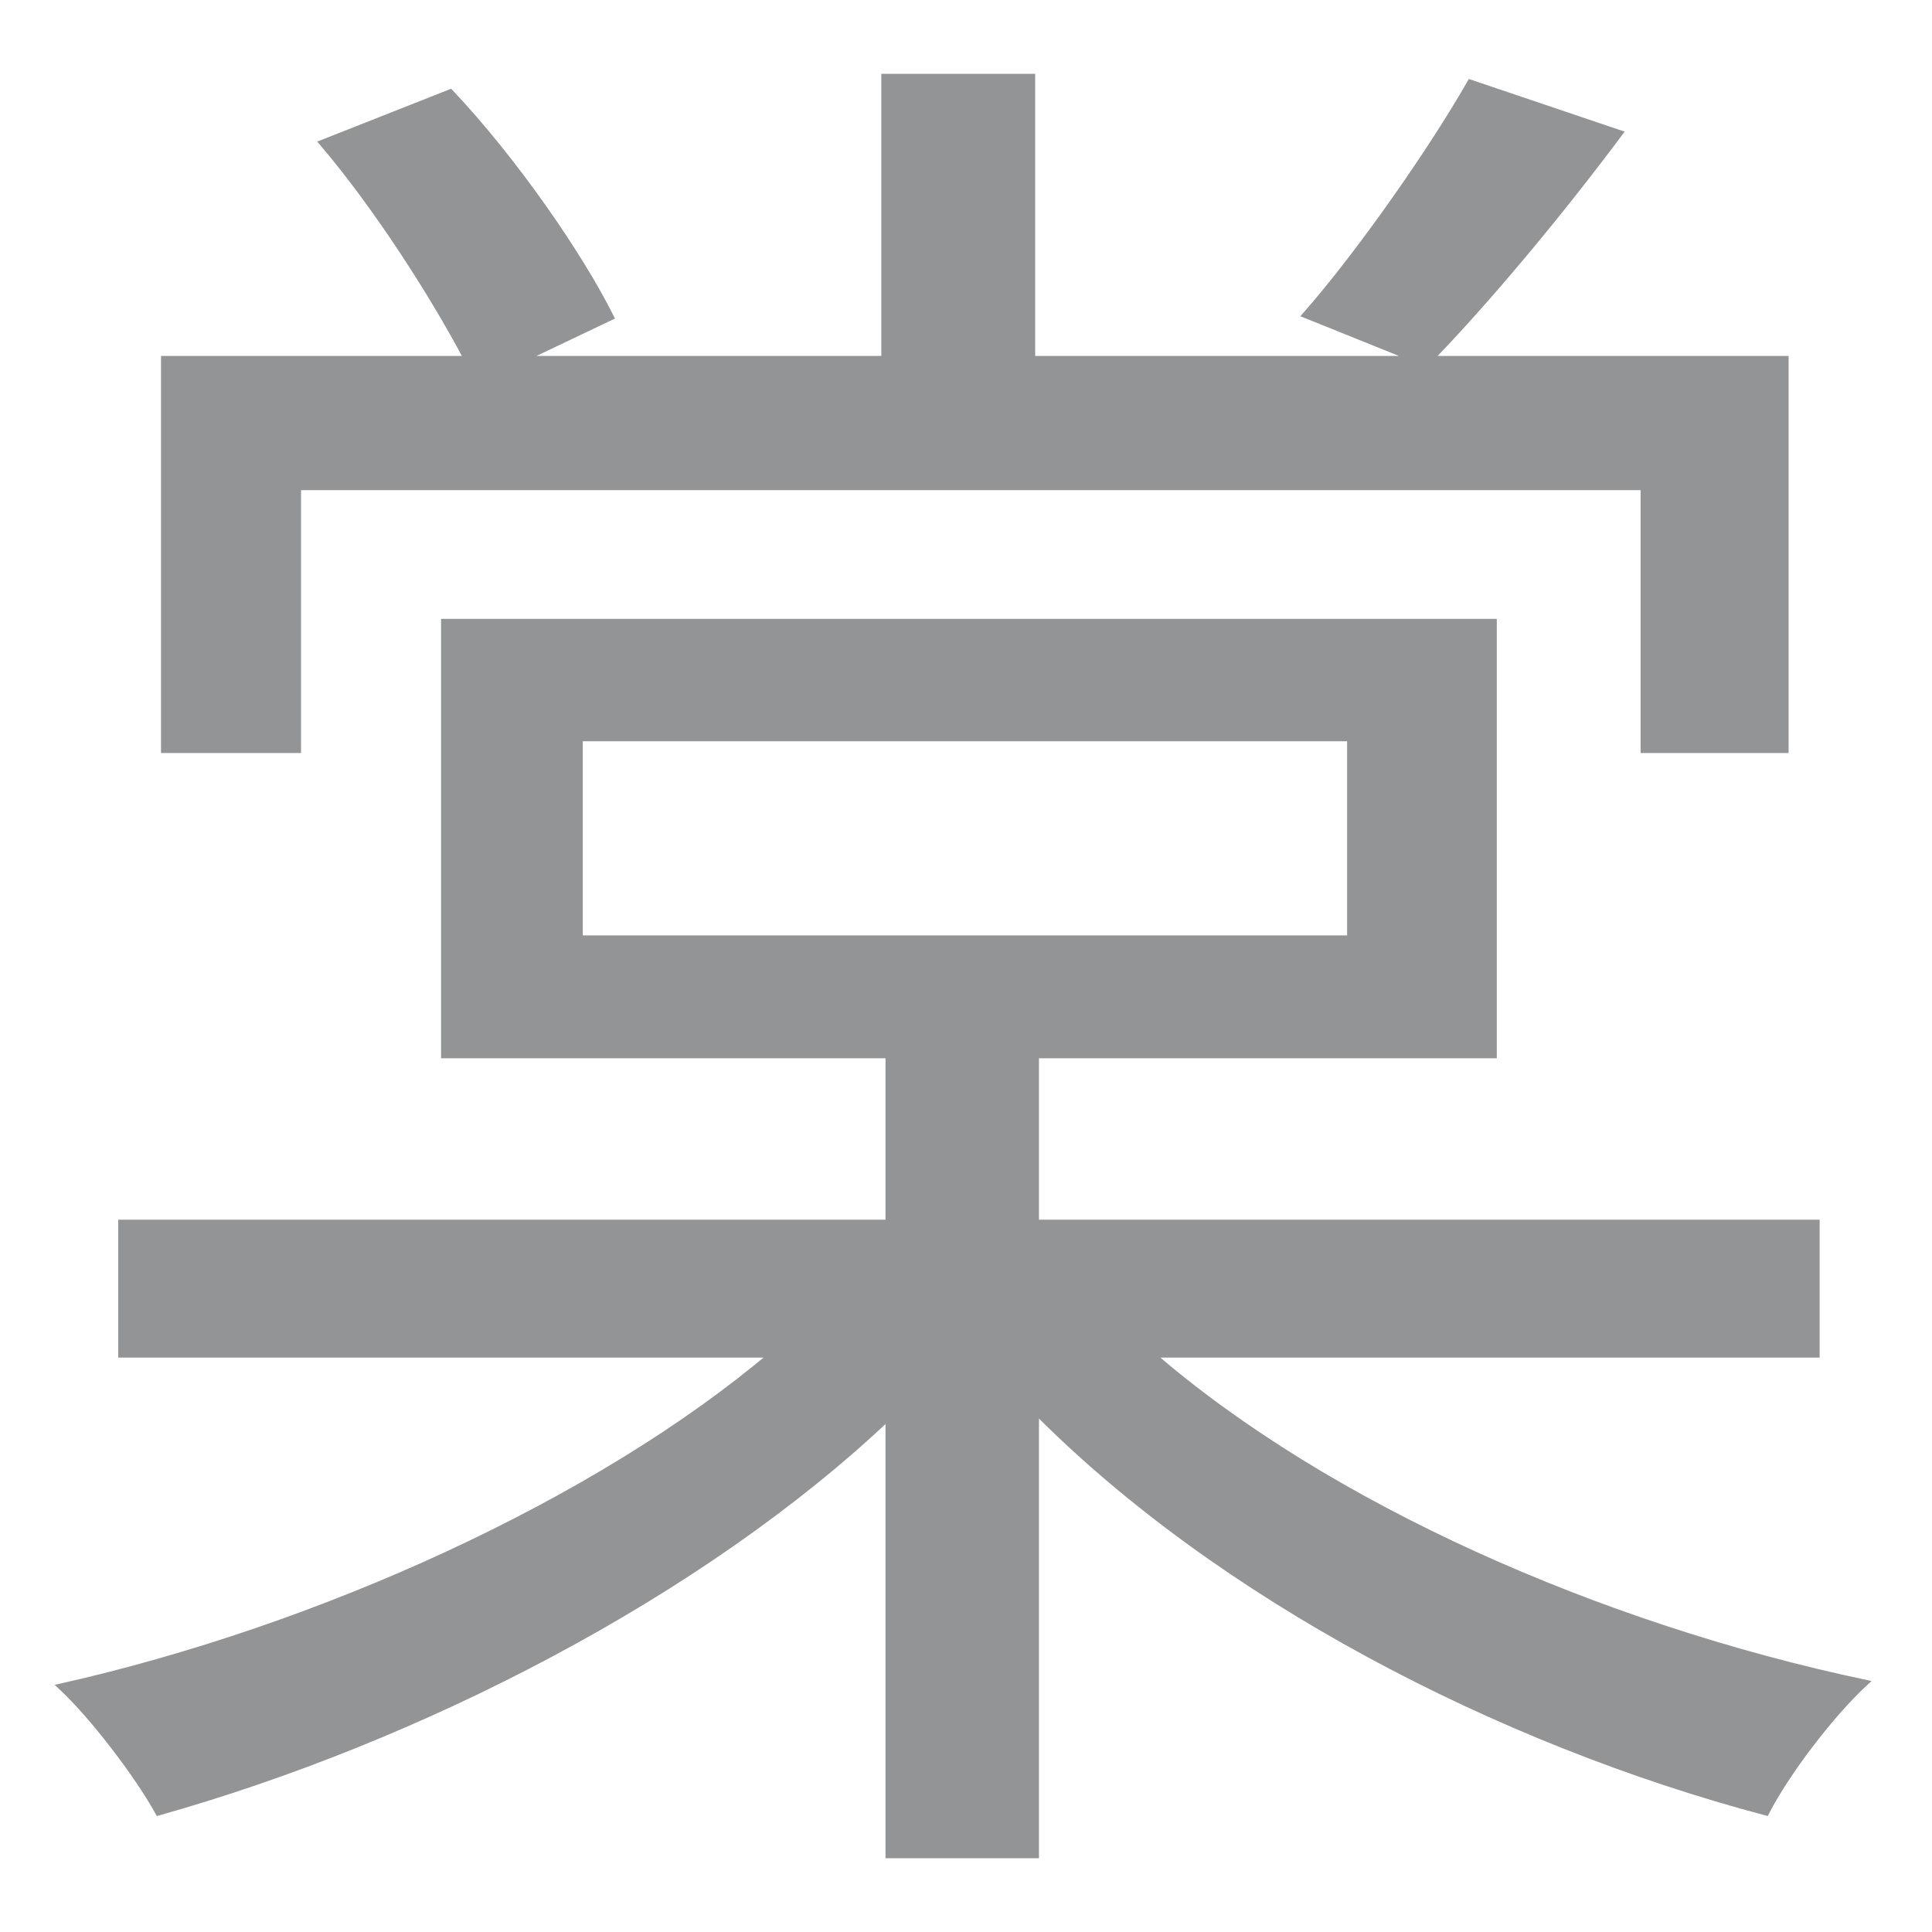
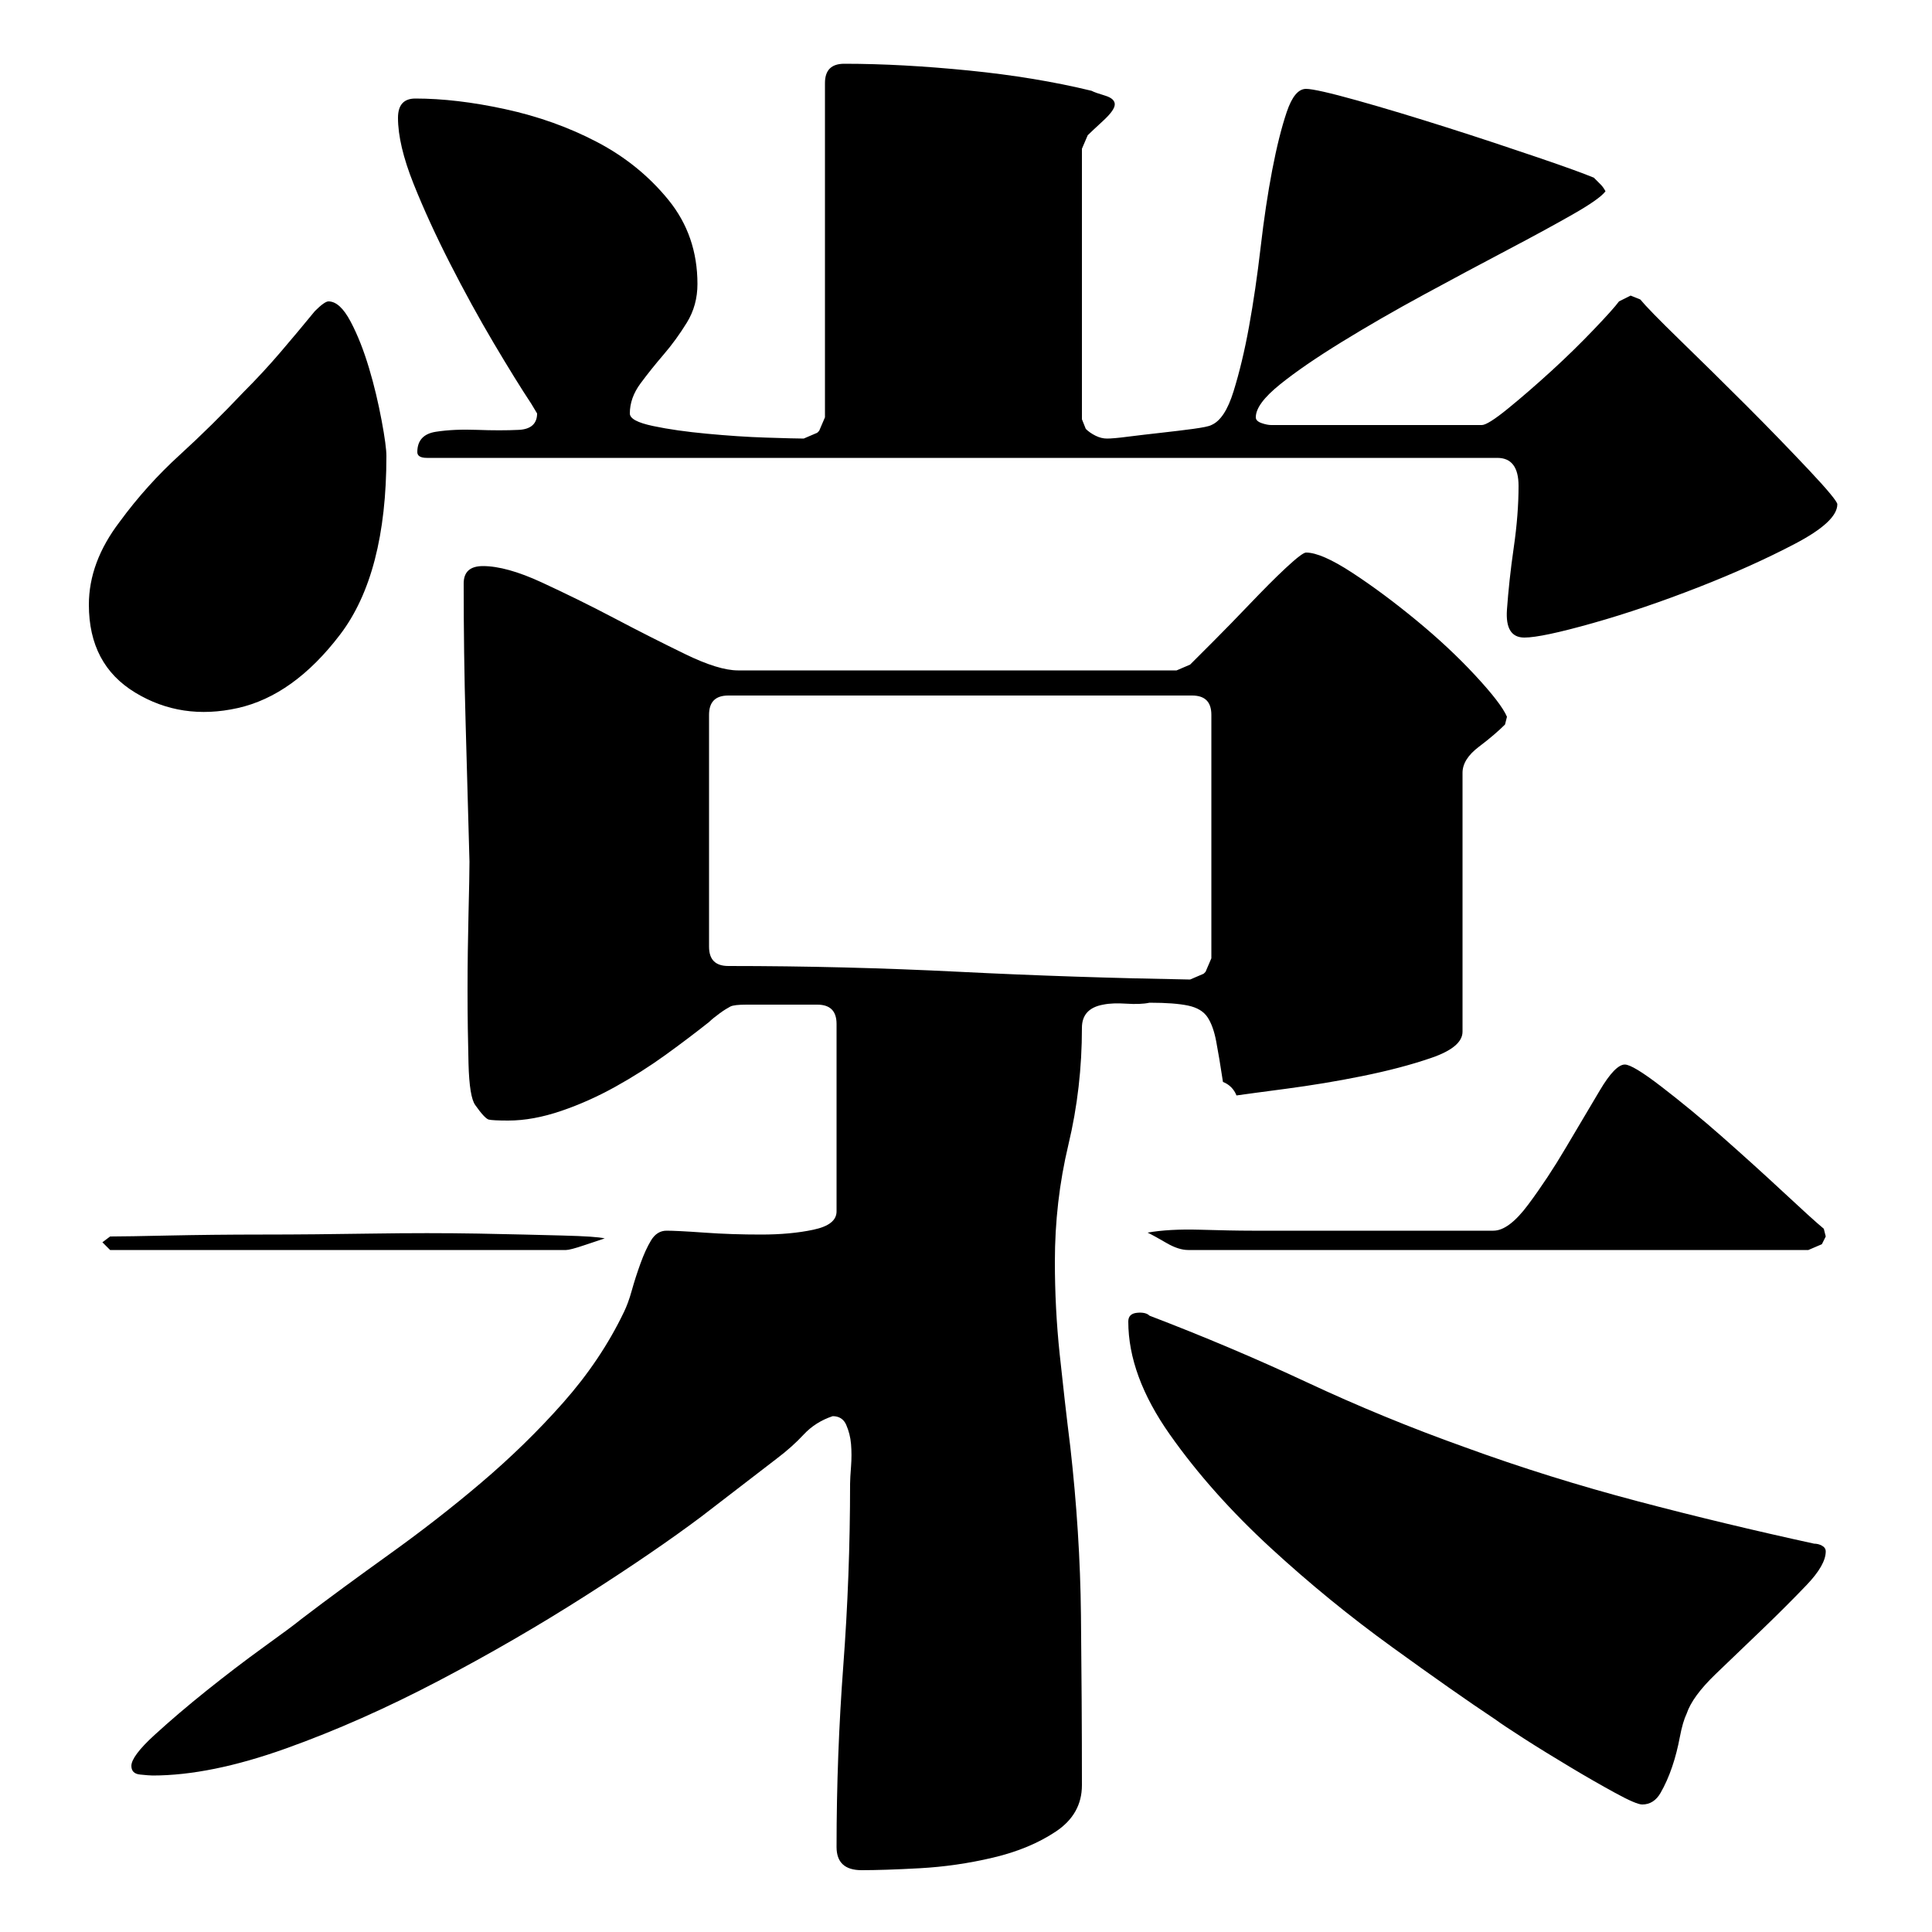
- <svg xmlns="http://www.w3.org/2000/svg" id="圖層_1" data-name="圖層 1" viewBox="0 0 72 72">
-   <defs>
-     <style>.cls-1{font-size:72px;fill:#939496;stroke:#939496;stroke-miterlimit:10;stroke-width:0.25px;font-family:SoukouMincho;}</style>
-   </defs>
-   <text class="cls-1" transform="translate(0 63.36)">棠</text>
+ <svg xmlns="http://www.w3.org/2000/svg" version="1.1" id="圖層_1" x="0px" y="0px" viewBox="0 0 1000 1000" style="enable-background:new 0 0 1000 1000;" xml:space="preserve">
+   <g>
+     <path d="M46,313c0-14.7,5.3-29,16-43c9.3-12.7,19.7-24.2,31-34.5c11.3-10.3,22.3-21.2,33-32.5c6.7-6.7,13-13.5,19-20.5   s12-14.2,18-21.5c3.3-3.3,5.7-5,7-5c4,0,7.8,3.5,11.5,10.5c3.7,7,6.8,15,9.5,24c2.7,9,4.8,18,6.5,27c1.7,9,2.5,15.2,2.5,18.5   c0,40.7-8,71.5-24,92.5s-33.7,33.7-53,38c-19.3,4.3-37,1.7-53-8C54,348.8,46,333.7,46,313z M57,640c6,0,16.2-0.2,30.5-0.5   c14.3-0.3,30.5-0.5,48.5-0.5s36.8-0.2,56.5-0.5c19.7-0.3,38-0.3,55,0c17,0.3,31.5,0.7,43.5,1c12,0.3,19.3,0.8,22,1.5   c-2,0.7-5.5,1.8-10.5,3.5c-5,1.7-8.2,2.5-9.5,2.5H57l-4-4L57,640z M779,375c-3.3,3.3-7.8,7.2-13.5,11.5c-5.7,4.3-8.5,8.8-8.5,13.5   v134c0,5.3-5.3,9.8-16,13.5c-10.7,3.7-22.7,6.8-36,9.5c-13.3,2.7-26.3,4.8-39,6.5c-12.7,1.7-21.3,2.8-26,3.5c-1.3-3.3-3.7-5.7-7-7   c-1.3-8.7-2.5-15.7-3.5-21c-1-5.3-2.5-9.5-4.5-12.5s-5.3-5-10-6c-4.7-1-11.3-1.5-20-1.5c-3.3,0.7-7.3,0.8-12,0.5   c-4.7-0.3-8.7-0.2-12,0.5c-7.3,1.3-11,5.3-11,12c0,20.7-2.3,40.8-7,60.5c-4.7,19.7-7,39.8-7,60.5c0,16,0.8,32,2.5,48   c1.7,16,3.5,32,5.5,48c3.3,29.3,5.2,58.3,5.5,87c0.3,28.7,0.5,58,0.5,88c0,10-4.5,18-13.5,24s-19.8,10.5-32.5,13.5   c-12.7,3-25.3,4.8-38,5.5c-12.7,0.7-22.7,1-30,1c-8.7,0-13-4-13-12c0-32,1.2-63.3,3.5-94c2.3-30.7,3.5-62,3.5-94c0-2,0.2-5,0.5-9   c0.3-4,0.3-7.8,0-11.5c-0.3-3.7-1.2-7-2.5-10c-1.3-3-3.7-4.5-7-4.5c-6,2-11,5.2-15,9.5c-4,4.3-8.7,8.5-14,12.5l-39,30   c-16,12-36,25.7-60,41c-24,15.3-49.3,30-76,44c-26.7,14-53,25.7-79,35c-26,9.3-49,14-69,14c-1.3,0-3.5-0.2-6.5-0.5   c-3-0.3-4.5-1.8-4.5-4.5c0-3.3,4-8.7,12-16c8-7.3,17-15,27-23s19.8-15.5,29.5-22.5c9.7-7,16.2-11.8,19.5-14.5   c14-10.7,29.2-21.8,45.5-33.5c16.3-11.7,32.2-24,47.5-37c15.3-13,29.5-26.8,42.5-41.5c13-14.7,23.5-30.3,31.5-47   c1.3-2.7,2.7-6.3,4-11c1.3-4.7,2.8-9.3,4.5-14c1.7-4.7,3.5-8.7,5.5-12c2-3.3,4.7-5,8-5c3.3,0,9.8,0.3,19.5,1c9.7,0.7,19.5,1,29.5,1   s19-0.8,27-2.5c8-1.7,12-4.8,12-9.5v-97c0-6.7-3.3-10-10-10c-2,0-5.2,0-9.5,0c-4.3,0-8.8,0-13.5,0c-4.7,0-9.2,0-13.5,0   c-4.3,0-7.2,0.3-8.5,1c-1.3,0.7-3.2,1.8-5.5,3.5c-2.3,1.7-4.2,3.2-5.5,4.5c-6.7,5.3-14.2,11-22.5,17c-8.3,6-17,11.5-26,16.5   s-18.3,9.2-28,12.5c-9.7,3.3-18.8,5-27.5,5c-5.3,0-8.7-0.2-10-0.5c-1.3-0.3-3.7-2.8-7-7.5c-2-2.7-3.2-9.8-3.5-21.5   c-0.3-11.7-0.5-24.3-0.5-38c0-13.7,0.2-26.8,0.5-39.5c0.3-12.7,0.5-21.7,0.5-27c-0.7-24-1.3-48-2-72c-0.7-24-1-48-1-72   c0-6,3.3-9,10-9c8,0,18.2,2.8,30.5,8.5c12.3,5.7,24.8,11.8,37.5,18.5c12.7,6.7,24.8,12.8,36.5,18.5c11.7,5.7,20.8,8.5,27.5,8.5h227   l7-3c2-2,6-6,12-12s12.3-12.5,19-19.5c6.7-7,12.8-13.2,18.5-18.5c5.7-5.3,9.2-8,10.5-8c5.3,0,13.3,3.5,24,10.5   c10.7,7,21.7,15.2,33,24.5c11.3,9.3,21.5,18.8,30.5,28.5c9,9.7,14.5,16.8,16.5,21.5L779,375z M849,155c2.7,3.3,9.5,10.3,20.5,21   c11,10.7,22.5,22,34.5,34s22.8,23.2,32.5,33.5c9.7,10.3,14.5,16.2,14.5,17.5c0,6-7.3,12.8-22,20.5c-14.7,7.7-31.3,15.2-50,22.5   c-18.7,7.3-36.8,13.5-54.5,18.5c-17.7,5-29.5,7.5-35.5,7.5c-6.7,0-9.7-4.8-9-14.5c0.7-9.7,1.8-20.3,3.5-32   c1.7-11.7,2.5-22.3,2.5-32c0-9.7-3.7-14.5-11-14.5H221c-3.3,0-5-1-5-3c0-6,3.2-9.5,9.5-10.5c6.3-1,13.5-1.3,21.5-1   c8,0.3,15.2,0.3,21.5,0c6.3-0.3,9.5-3.2,9.5-8.5l-3-5c-5.3-8-11.8-18.5-19.5-31.5c-7.7-13-15.2-26.7-22.5-41   c-7.3-14.3-13.7-28.2-19-41.5c-5.3-13.3-8-24.7-8-34c0-6.7,3-10,9-10c14,0,29.5,1.8,46.5,5.5c17,3.7,32.8,9.3,47.5,17   c14.7,7.7,27,17.7,37,30c10,12.3,15,26.8,15,43.5c0,7.3-1.8,14-5.5,20c-3.7,6-7.7,11.5-12,16.5c-4.3,5-8.3,10-12,15   c-3.7,5-5.5,10.2-5.5,15.5c0,2.7,4,4.8,12,6.5c8,1.7,17.3,3,28,4c10.7,1,20.8,1.7,30.5,2c9.7,0.3,16.2,0.5,19.5,0.5l7-3l1-1l3-7V43   c0-6.7,3.3-10,10-10c20,0,41.5,1.2,64.5,3.5c23,2.3,44.2,5.8,63.5,10.5c1.3,0.7,3.7,1.5,7,2.5c3.3,1,5,2.5,5,4.5s-2,4.8-6,8.5   c-4,3.7-6.7,6.2-8,7.5l-3,7v140l2,5c1.3,1.3,3,2.5,5,3.5s4,1.5,6,1.5s5.7-0.3,11-1c5.3-0.7,11-1.3,17-2c6-0.7,11.5-1.3,16.5-2   c5-0.7,8.2-1.3,9.5-2c4.7-2,8.5-7.8,11.5-17.5c3-9.7,5.7-20.8,8-33.5c2.3-12.7,4.3-26.3,6-41c1.7-14.7,3.7-28,6-40   c2.3-12,4.8-22,7.5-30c2.7-8,6-12,10-12c3.3,0,12.2,2,26.5,6c14.3,4,29.8,8.7,46.5,14c16.7,5.3,32.3,10.5,47,15.5   c14.7,5,24.3,8.5,29,10.5c1.3,1.3,2.5,2.5,3.5,3.5s1.8,2.2,2.5,3.5c-2,2.7-7.7,6.7-17,12c-9.3,5.3-20.7,11.5-34,18.5   c-13.3,7-27.7,14.7-43,23c-15.3,8.3-29.5,16.5-42.5,24.5s-23.7,15.3-32,22c-8.3,6.7-12.5,12.3-12.5,17c0,1.3,1,2.3,3,3   c2,0.7,3.7,1,5,1h109c2,0,6.5-2.8,13.5-8.5c7-5.7,14.5-12.2,22.5-19.5c8-7.3,15.3-14.5,22-21.5c6.7-7,11-11.8,13-14.5l6-3L849,155z    M623,504l1-1l3-7V370c0-6.7-3.3-10-10-10H377c-6.7,0-10,3.3-10,10v120c0,6.7,3.3,10,10,10c40,0,79.8,1,119.5,3   c39.7,2,79.5,3.3,119.5,4L623,504z M595,681c28,10.7,55.2,22.2,81.5,34.5C702.8,727.8,730,739,758,749c29.3,10.7,59.2,20,89.5,28   c30.3,8,60.8,15.3,91.5,22c1.3,0,2.7,0.3,4,1c1.3,0.7,2,1.7,2,3c0,4.7-3.3,10.5-10,17.5c-6.7,7-14.2,14.5-22.5,22.5   c-8.3,8-16.5,15.8-24.5,23.5c-8,7.7-13,14.5-15,20.5c-1.3,2.7-2.5,6.7-3.5,12c-1,5.3-2.3,10.5-4,15.5c-1.7,5-3.7,9.5-6,13.5   c-2.3,4-5.5,6-9.5,6c-2,0-6.7-2-14-6c-7.3-4-15.2-8.5-23.5-13.5c-8.3-5-16.2-9.8-23.5-14.5c-7.3-4.7-12.3-8-15-10   c-14-9.3-31.8-21.8-53.5-37.5c-21.7-15.7-42.7-32.8-63-51.5c-20.3-18.7-37.7-38.2-52-58.5C591.2,722.2,584,702.7,584,684   c0-2.7,1.5-4.2,4.5-4.5C591.5,679.2,593.7,679.7,595,681z M615,647c-3.3,0-7-1.2-11-3.5c-4-2.3-7.3-4.2-10-5.5   c7.3-1.3,16.3-1.8,27-1.5c10.7,0.3,19.7,0.5,27,0.5h125c5.3,0,11.3-4.5,18-13.5c6.7-9,13.2-18.8,19.5-29.5   c6.3-10.7,12.2-20.5,17.5-29.5c5.3-9,9.7-13.5,13-13.5c2.7,0,9,3.8,19,11.5c10,7.7,20.5,16.3,31.5,26c11,9.7,21.5,19.2,31.5,28.5   c10,9.3,17,15.7,21,19l1,4l-2,4l-7,3H615z" />
+   </g>
</svg>
